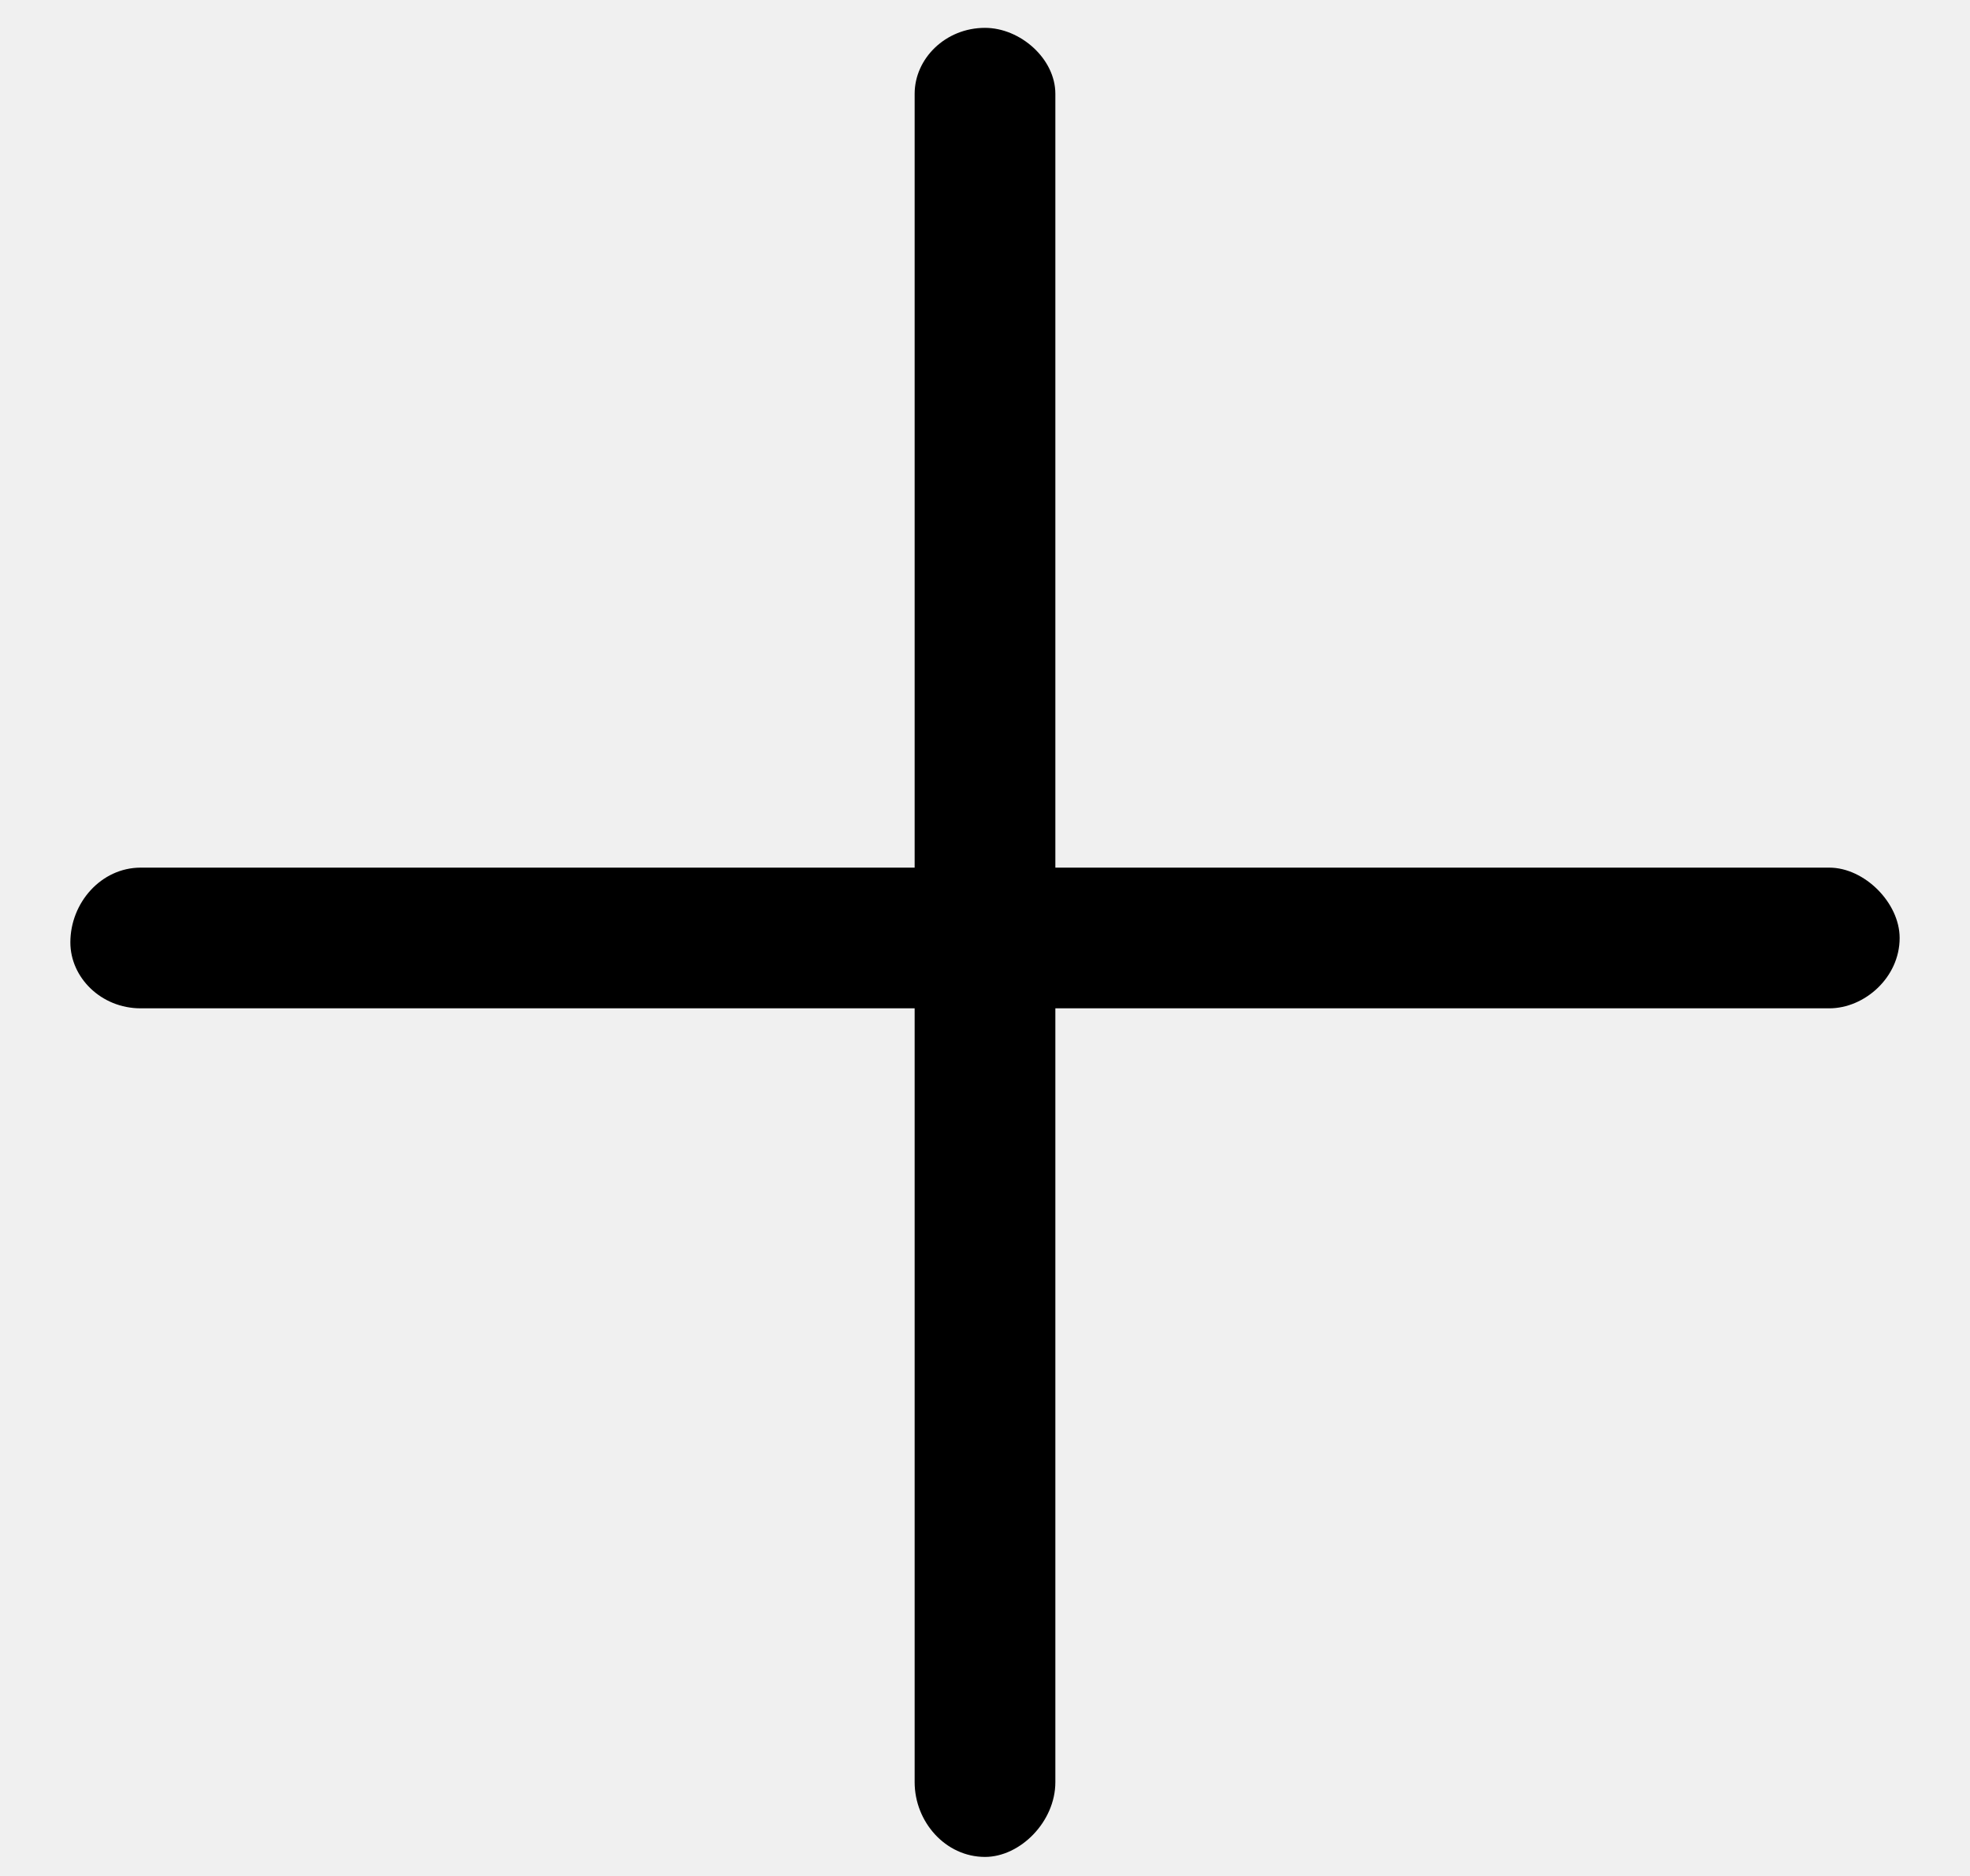
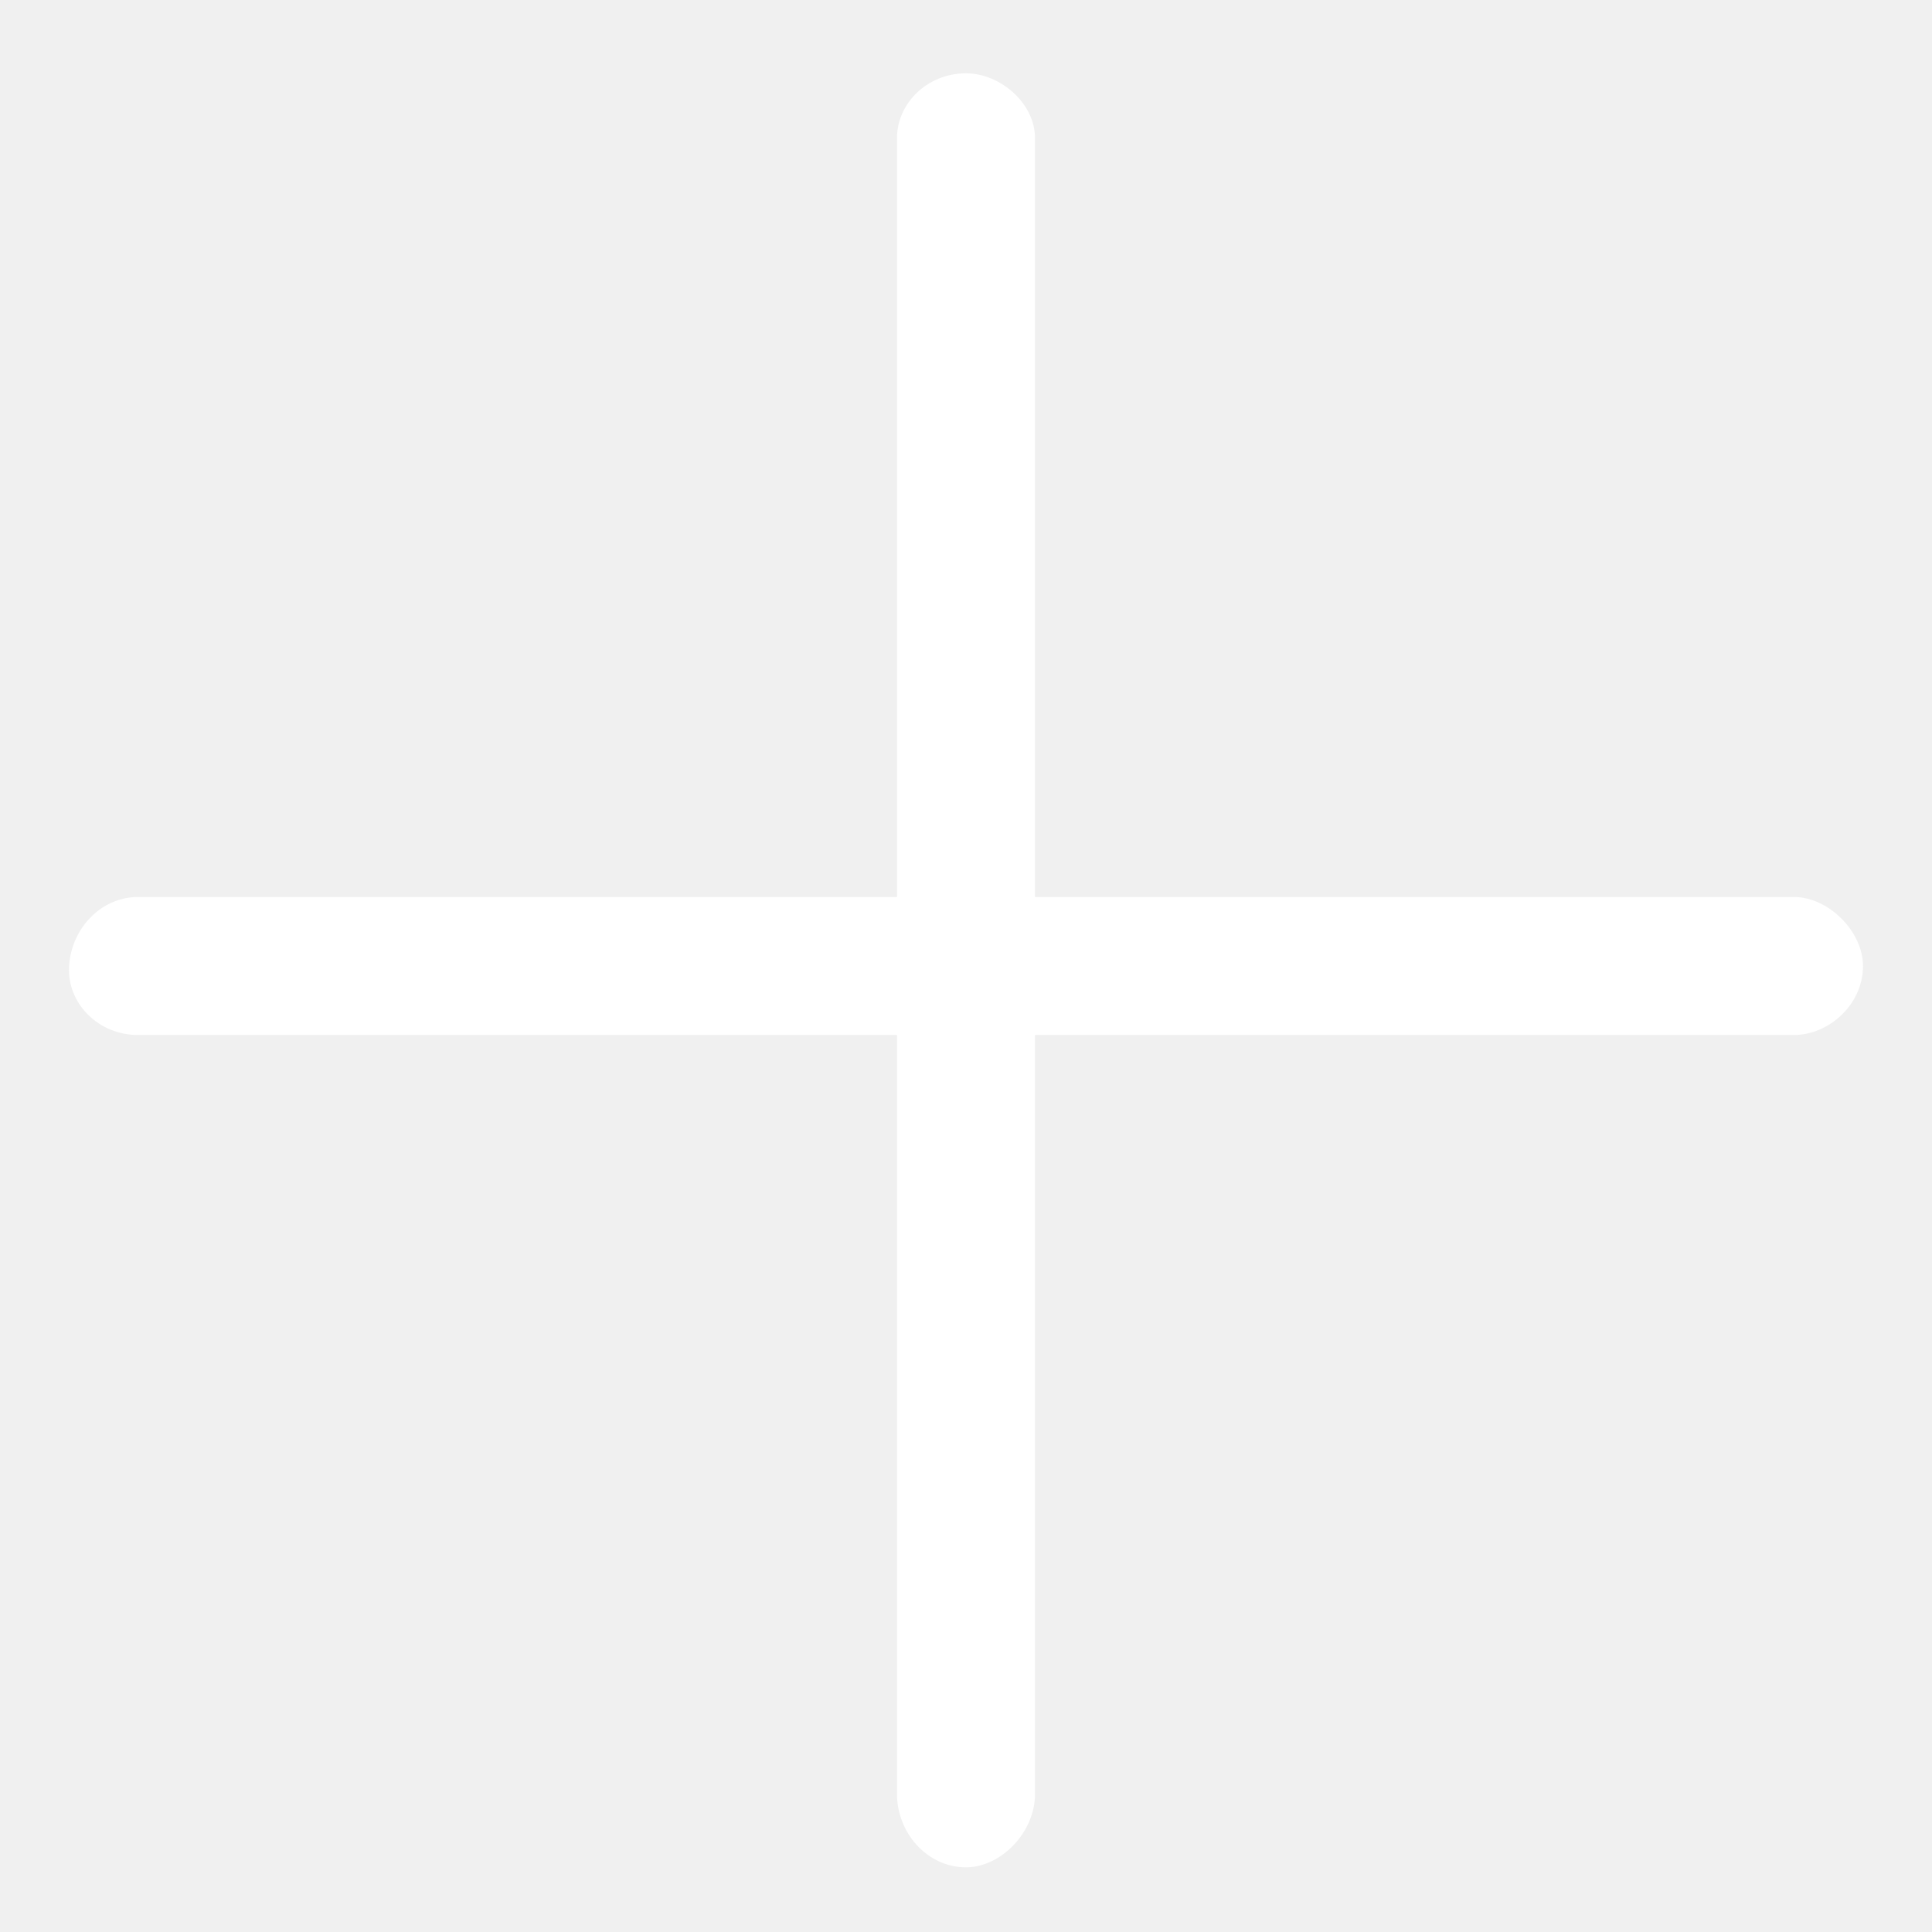
- <svg xmlns="http://www.w3.org/2000/svg" width="21" height="20" viewBox="0 0 21 20" fill="none">
-   <path d="M20.25 10C20.25 10.422 19.875 10.75 19.5 10.75H11.25V19C11.25 19.422 10.875 19.797 10.5 19.797C10.078 19.797 9.75 19.422 9.75 19V10.75H1.5C1.078 10.75 0.75 10.422 0.75 10.047C0.75 9.625 1.078 9.25 1.5 9.25H9.75V1C9.75 0.625 10.078 0.297 10.5 0.297C10.875 0.297 11.25 0.625 11.25 1V9.25H19.5C19.875 9.25 20.25 9.625 20.25 10Z" fill="black" />
+ <svg xmlns="http://www.w3.org/2000/svg" width="15" height="15" viewBox="0 0 21 20" fill="none">
+   <path d="M20.25 10C20.25 10.422 19.875 10.75 19.5 10.75H11.25V19C11.25 19.422 10.875 19.797 10.5 19.797C10.078 19.797 9.75 19.422 9.75 19V10.75H1.5C1.078 10.75 0.75 10.422 0.75 10.047C0.75 9.625 1.078 9.25 1.5 9.25H9.75V1C9.75 0.625 10.078 0.297 10.5 0.297C10.875 0.297 11.25 0.625 11.25 1V9.25H19.5C19.875 9.25 20.25 9.625 20.25 10Z" fill="white" />
</svg>
